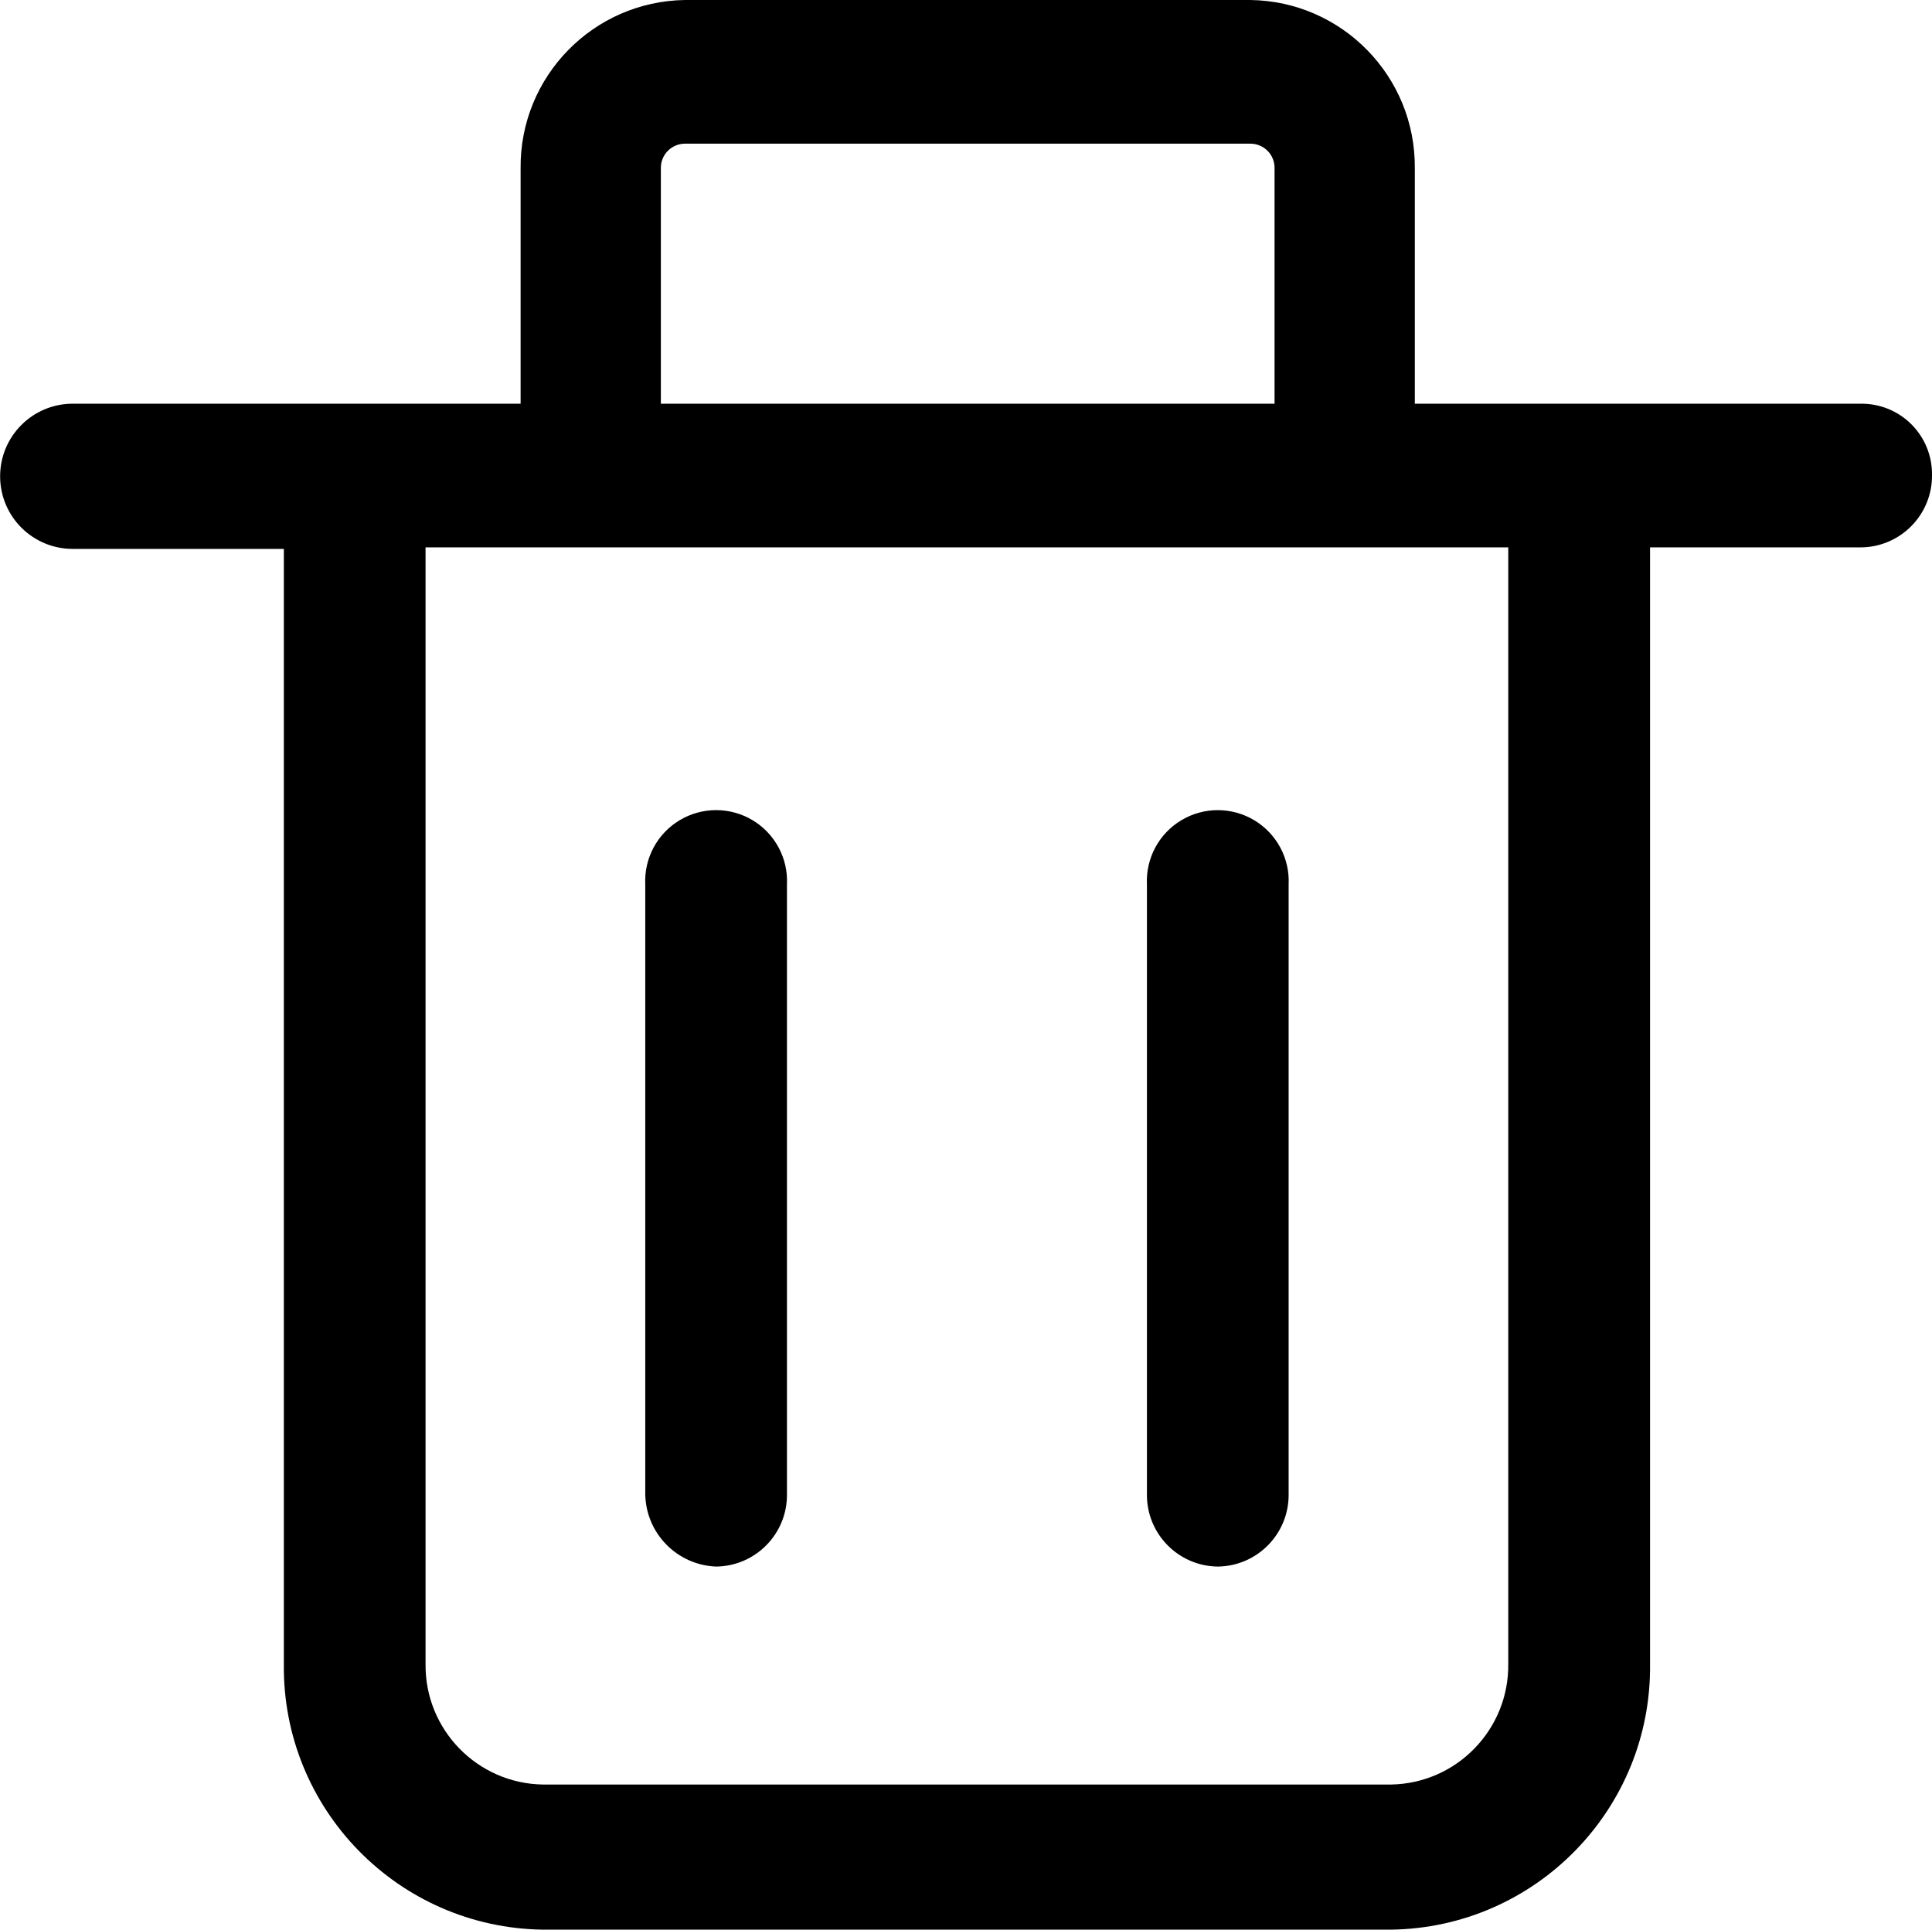
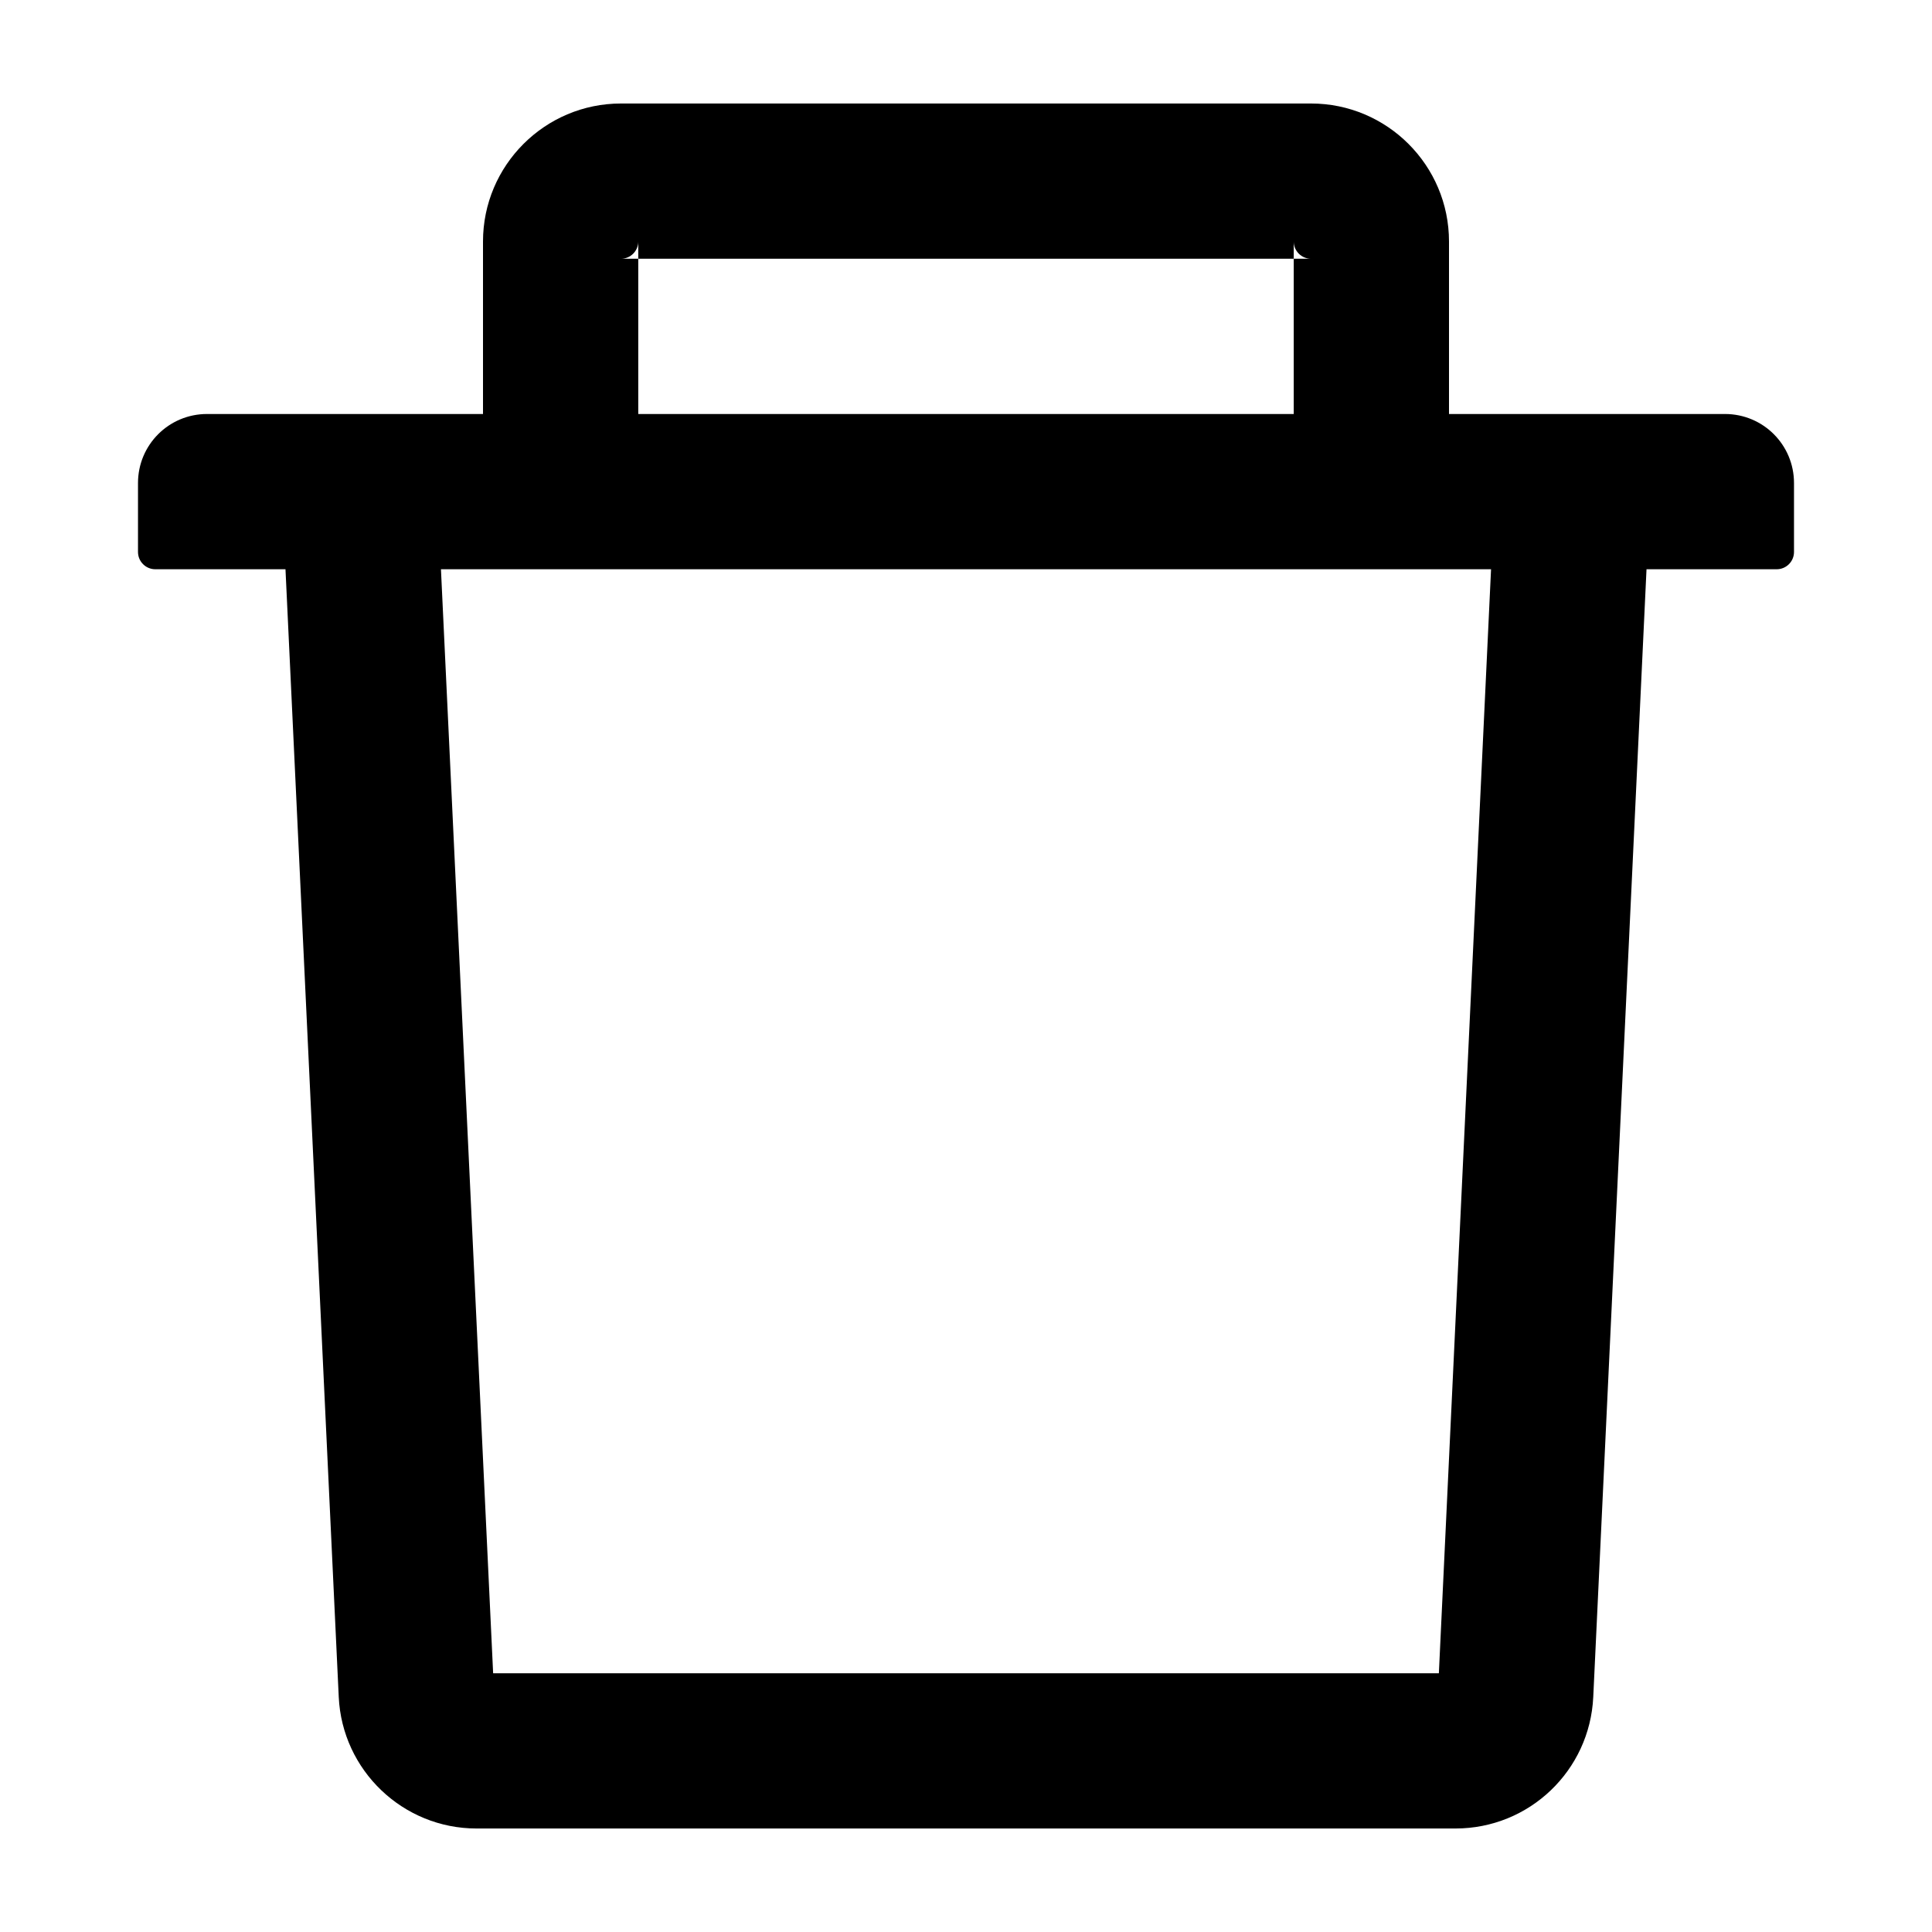
- <svg xmlns="http://www.w3.org/2000/svg" viewBox="0 0 1025 1024" version="1.1" width="200.195" height="200">
-   <path d="M800.192 882.987a63.275 63.275 0 0 1-62.379 64H288.192a63.275 63.275 0 0 1-62.421-64V290.475h574.421v592.512zM350.613 89.344a12.8 12.8 0 0 1 12.8-13.099h299.989a12.8 12.8 0 0 1 12.8 13.099v124.885H350.613z m636.8 124.885h-236.8V89.344A88.491 88.491 0 0 0 663.403 0H363.413A88.491 88.491 0 0 0 276.203 89.344v124.885H38.592a38.528 38.528 0 0 0 0 77.056h112v591.701A139.349 139.349 0 0 0 288.192 1024h449.621a139.349 139.349 0 0 0 137.6-141.013V290.475h112a38.016 38.016 0 0 0 37.589-38.4 37.333 37.333 0 0 0-37.589-37.845zM379.925 831.317a38.016 38.016 0 0 0 37.589-38.4V469.333A37.632 37.632 0 1 0 342.336 469.333v323.584a39.083 39.083 0 0 0 37.589 38.4m266.155 0a38.016 38.016 0 0 0 37.589-38.4V469.333a37.632 37.632 0 1 0-75.179 0v323.584a38.016 38.016 0 0 0 37.589 38.4" />
+ <svg xmlns="http://www.w3.org/2000/svg" viewBox="64 64 896 896">
+   <path d="M360 184h-8c4.4 0 8-3.6 8-8v8h304v-8c0 4.4 3.6 8 8 8h-8v72h72v-80c0-35.3-28.7-64-64-64H352c-35.3 0-64 28.7-64 64v80h72v-72zm504 72H160c-17.7 0-32 14.3-32 32v32c0 4.4 3.6 8 8 8h60.4l24.7 523c1.6 34.1 29.8 61 63.9 61h454c34.2 0 62.3-26.8 63.9-61l24.7-523H888c4.4 0 8-3.6 8-8v-32c0-17.7-14.3-32-32-32zM731.3 840H292.7l-24.2-512h487l-24.2 512z" />
</svg>
